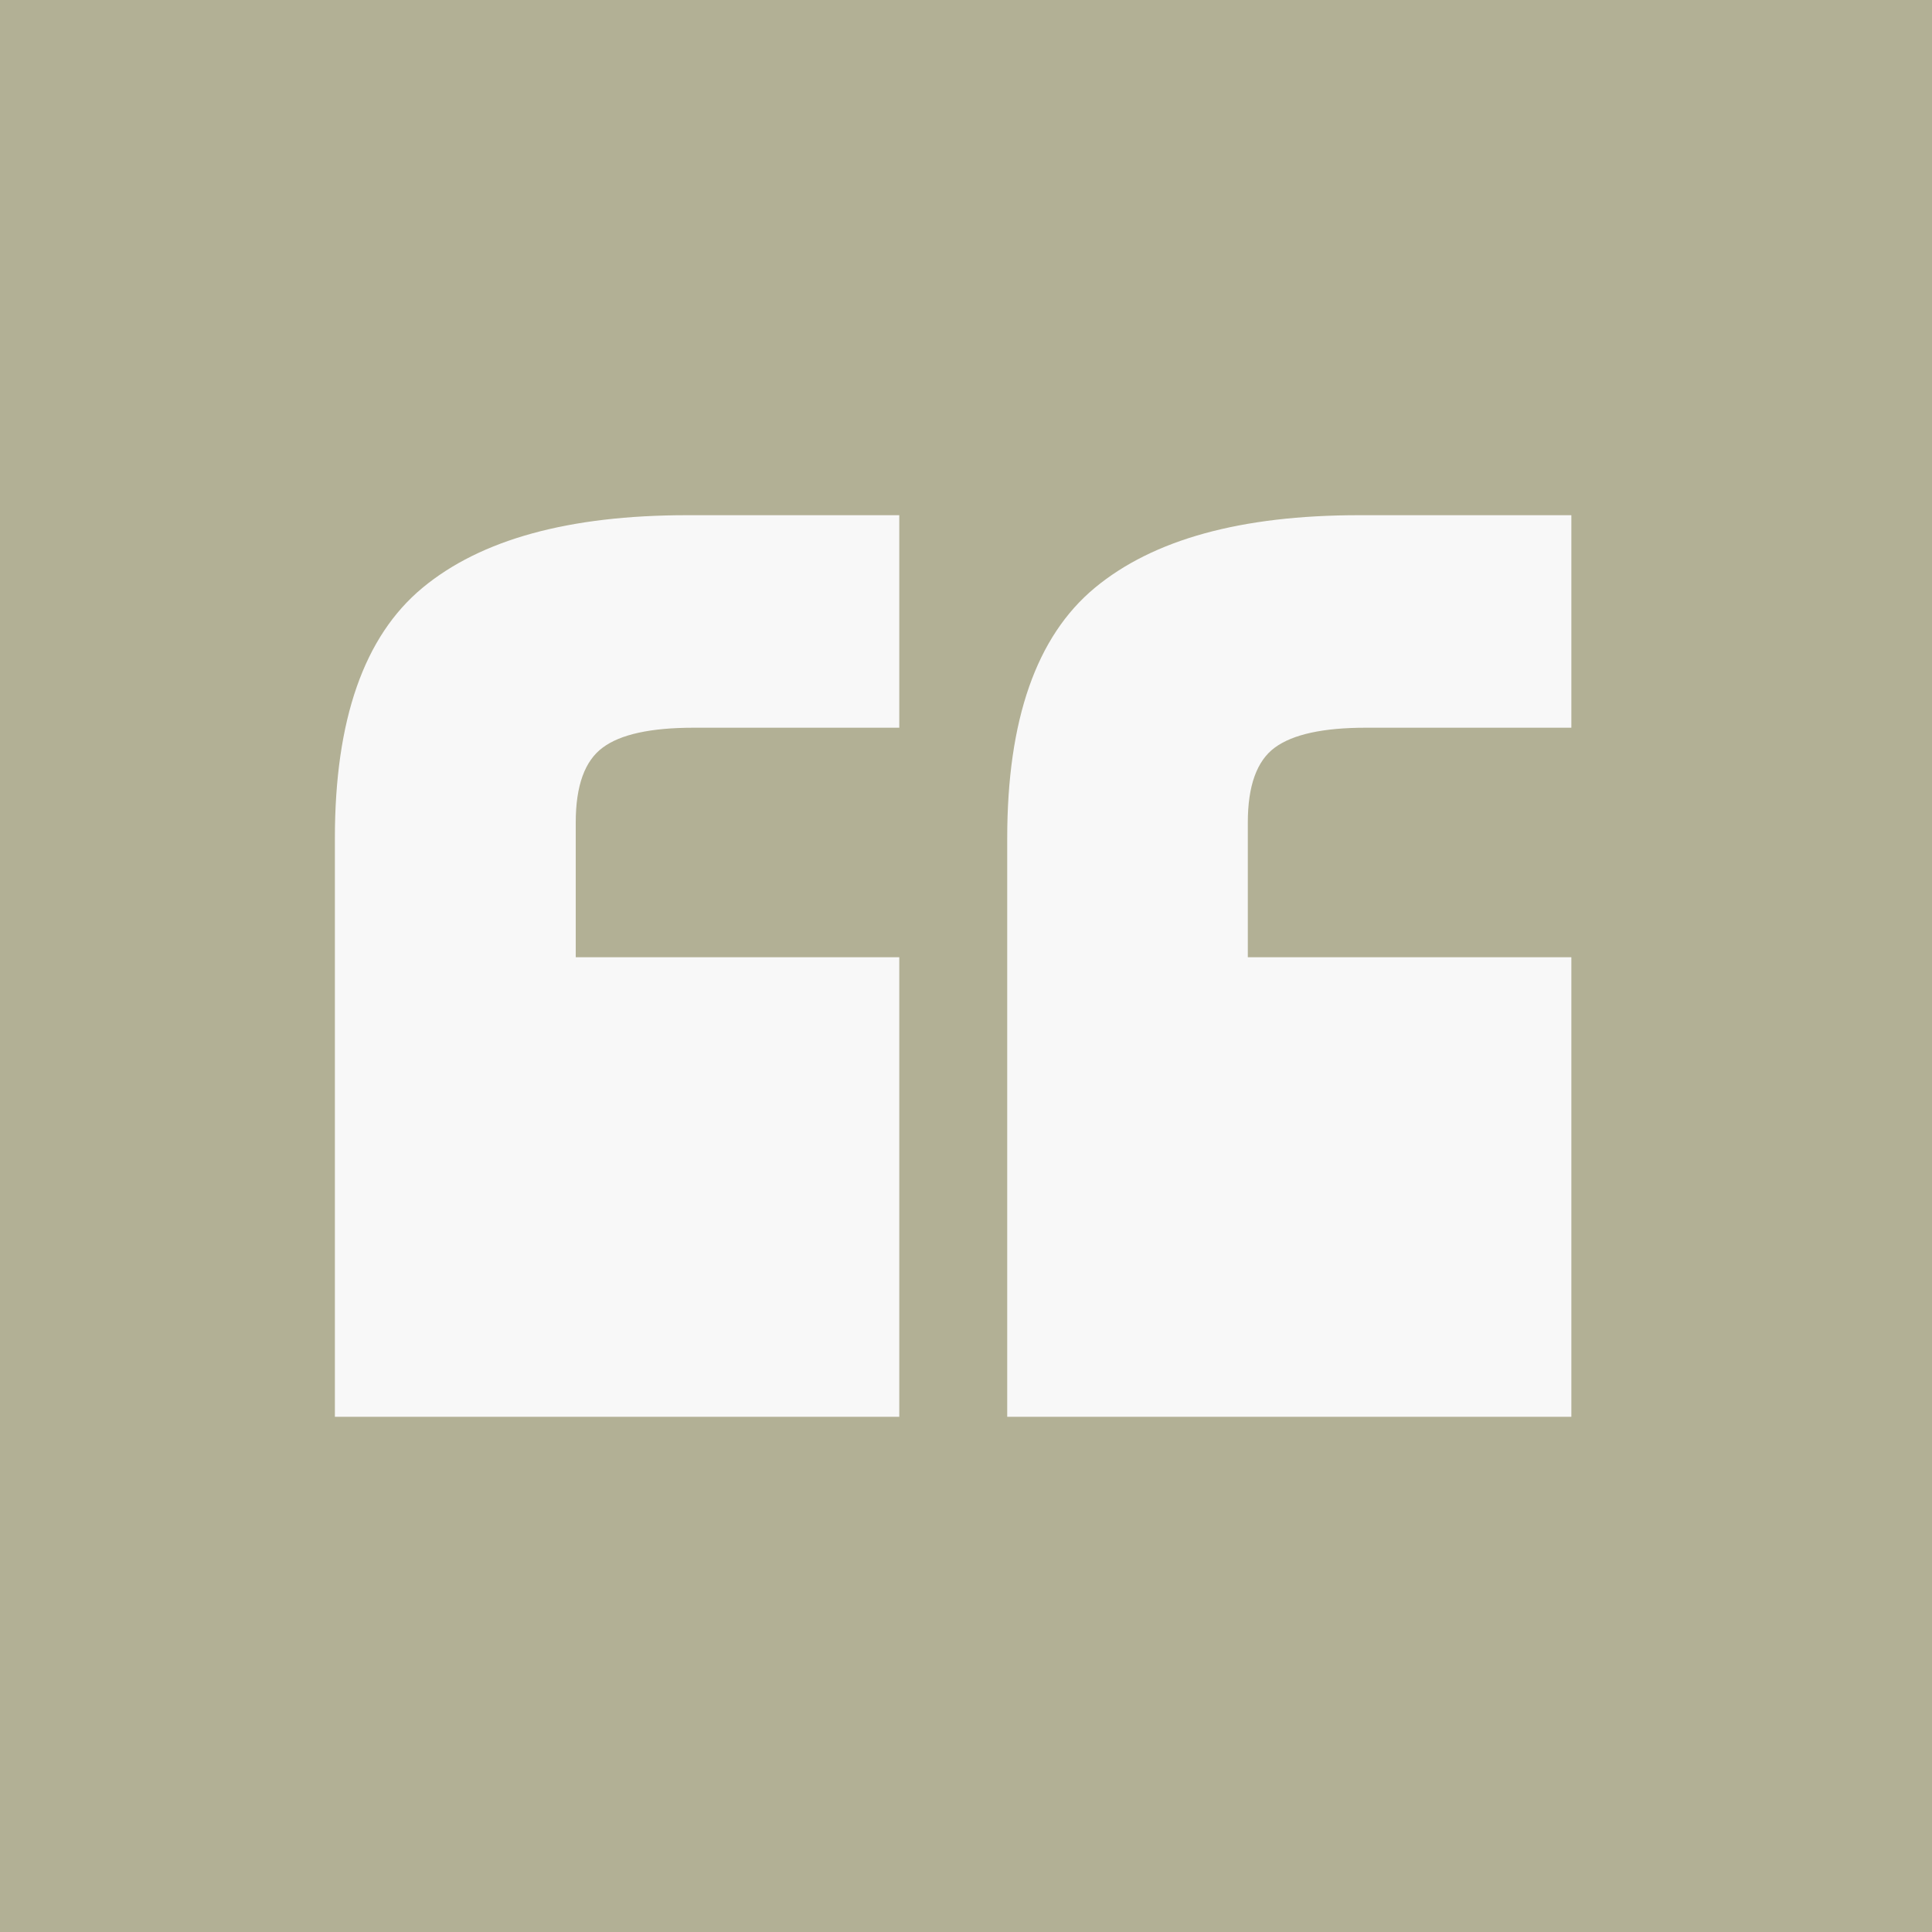
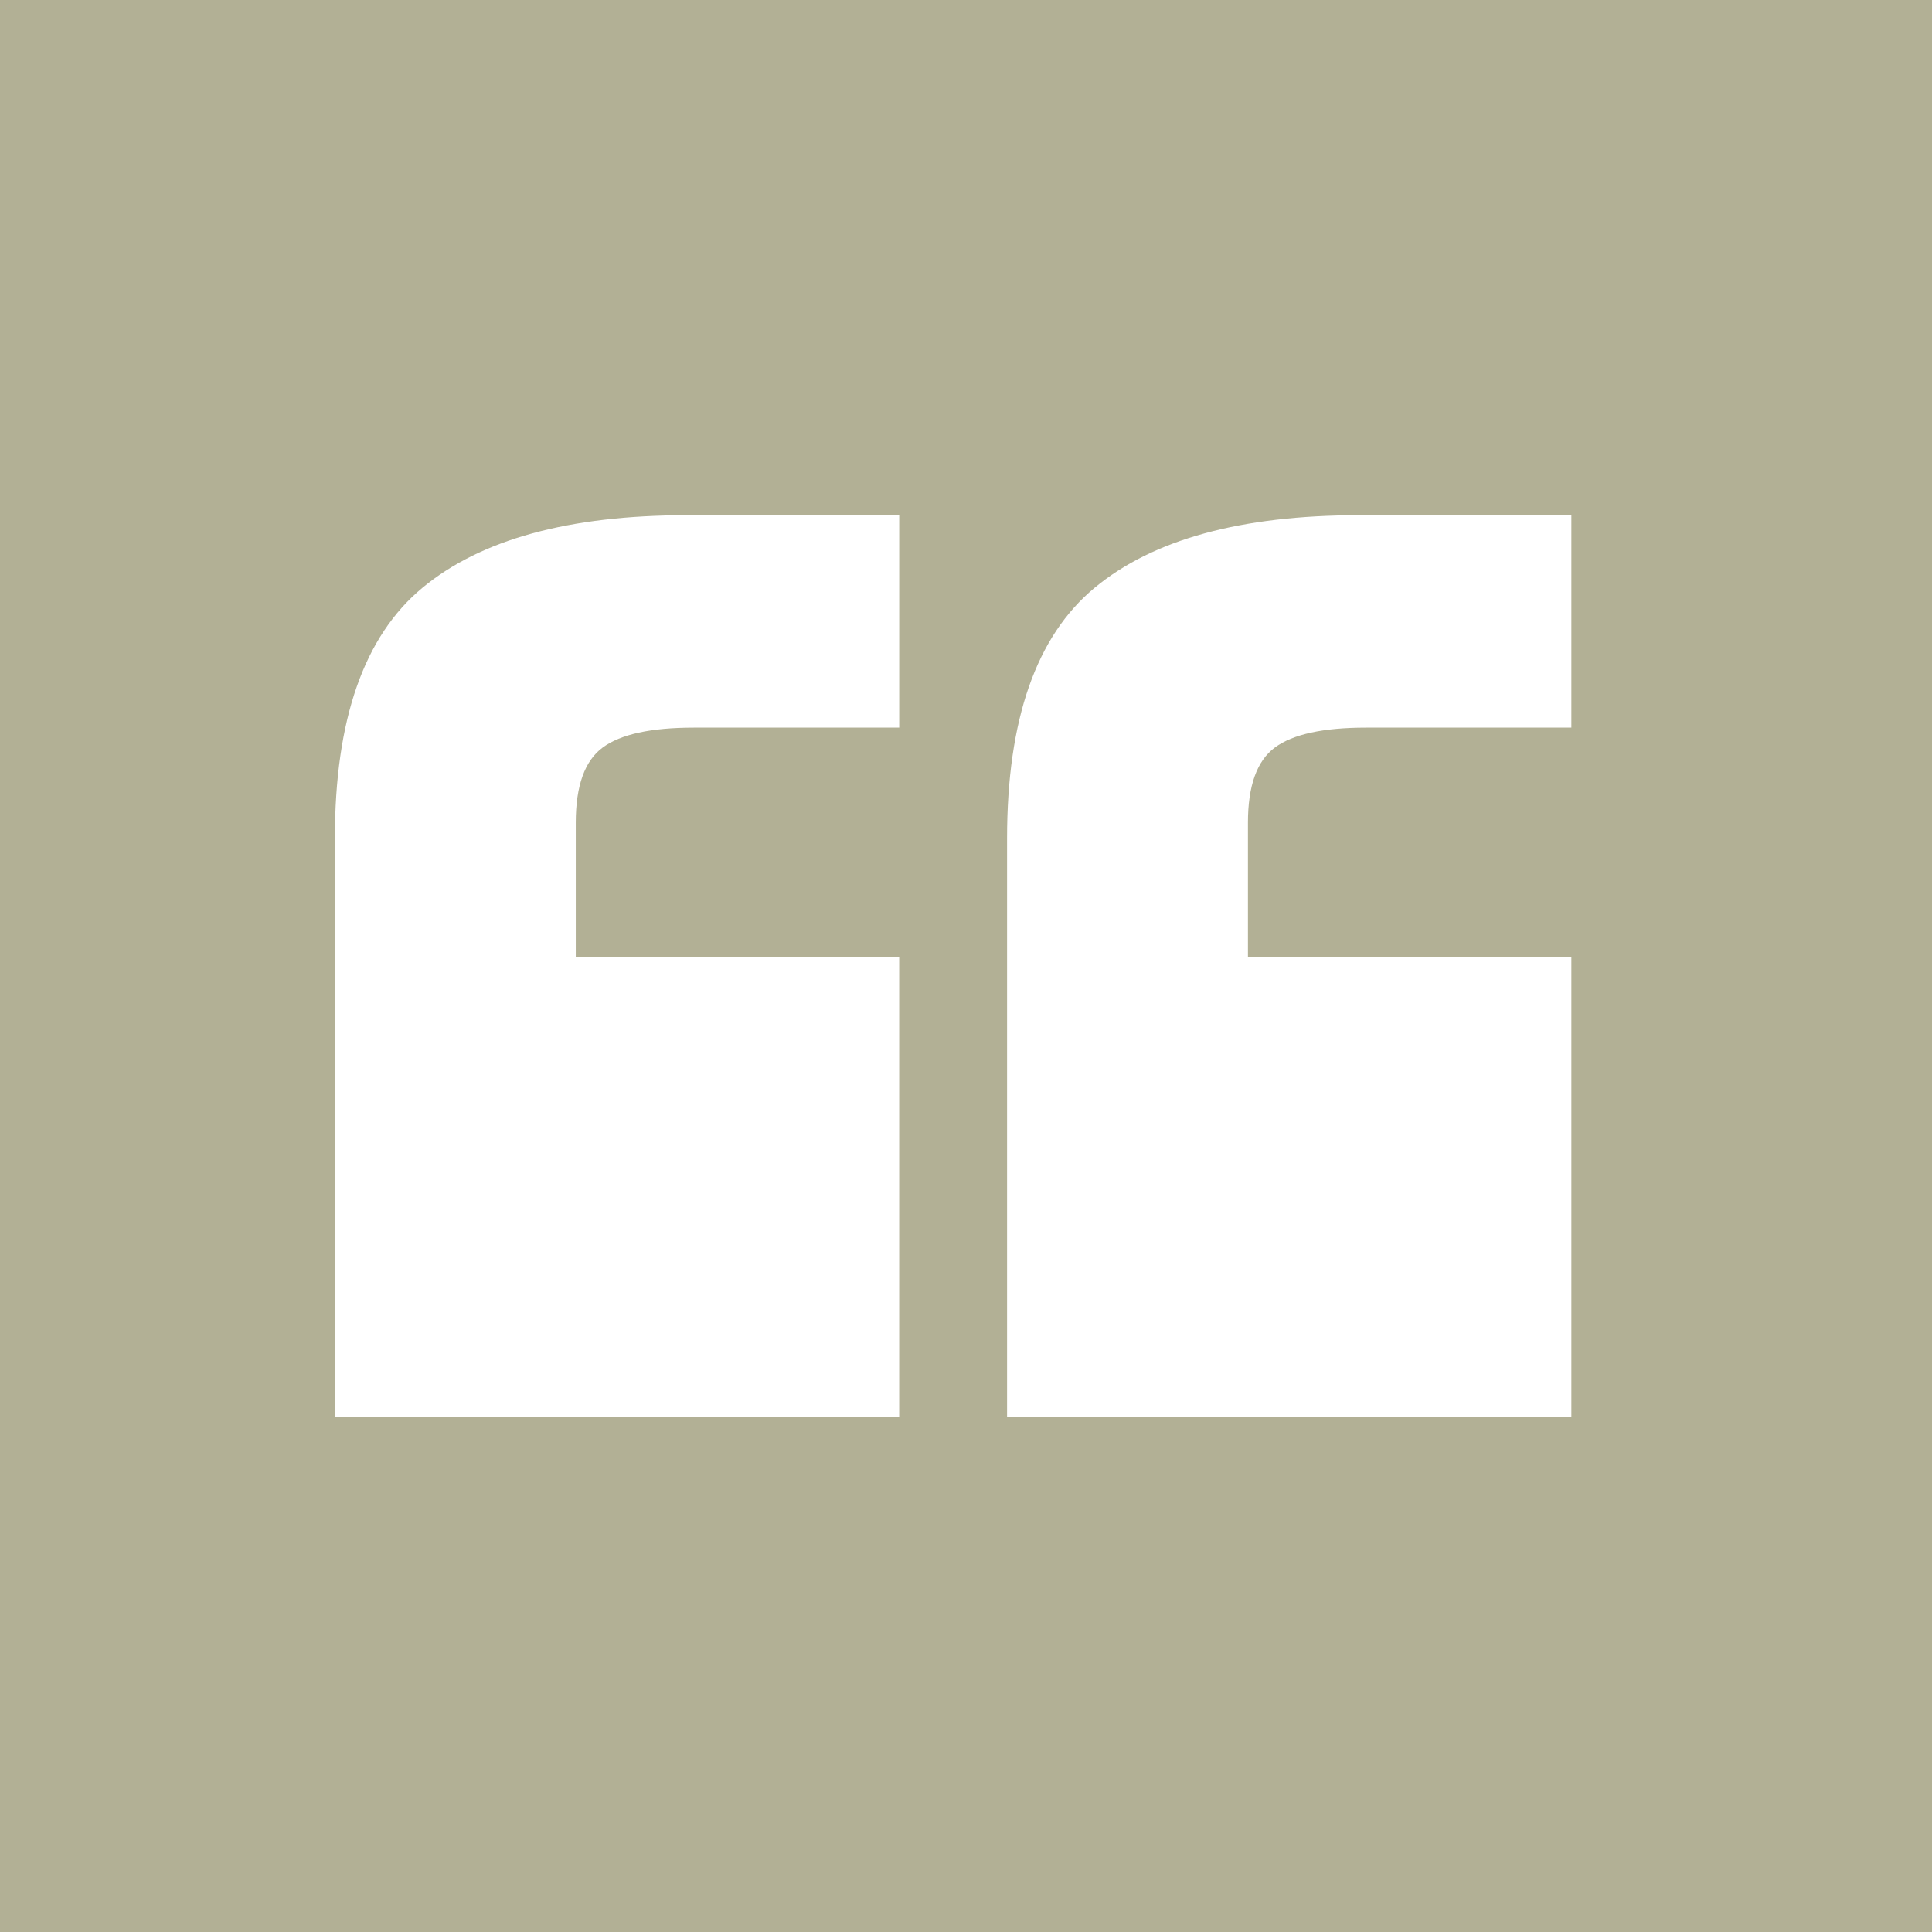
<svg xmlns="http://www.w3.org/2000/svg" viewBox="0 0 75 75">
  <g fill="none">
    <path fill="#b2b095" fill-rule="evenodd" d="M0 0h75v75H0z" />
-     <path fill="#f8f8f8" d="M13 32.54q0-6.9 3.4-9.72T26.67 20h8.24v8.25h-7.98q-2.5 0-3.53.77-1.05.77-1.05 2.91v5.23h12.56V55H13zm26.1 0q0-6.9 3.4-9.72T52.75 20H61v8.25h-7.98q-2.48 0-3.53.77t-1.05 2.91v5.23H61V55H39.1z" />
+     <path fill="#fff" d="M13 32.538q0-6.906 3.4-9.722T26.667 20h8.24v8.247h-7.979q-2.484 0-3.53.771-1.047.77-1.047 2.917v5.23h12.555V55H13zm26.094 0q0-6.906 3.4-9.722T52.761 20H61v8.247h-7.978q-2.484 0-3.53.771-1.047.77-1.047 2.917v5.23H61V55H39.094z" />
  </g>
</svg>
